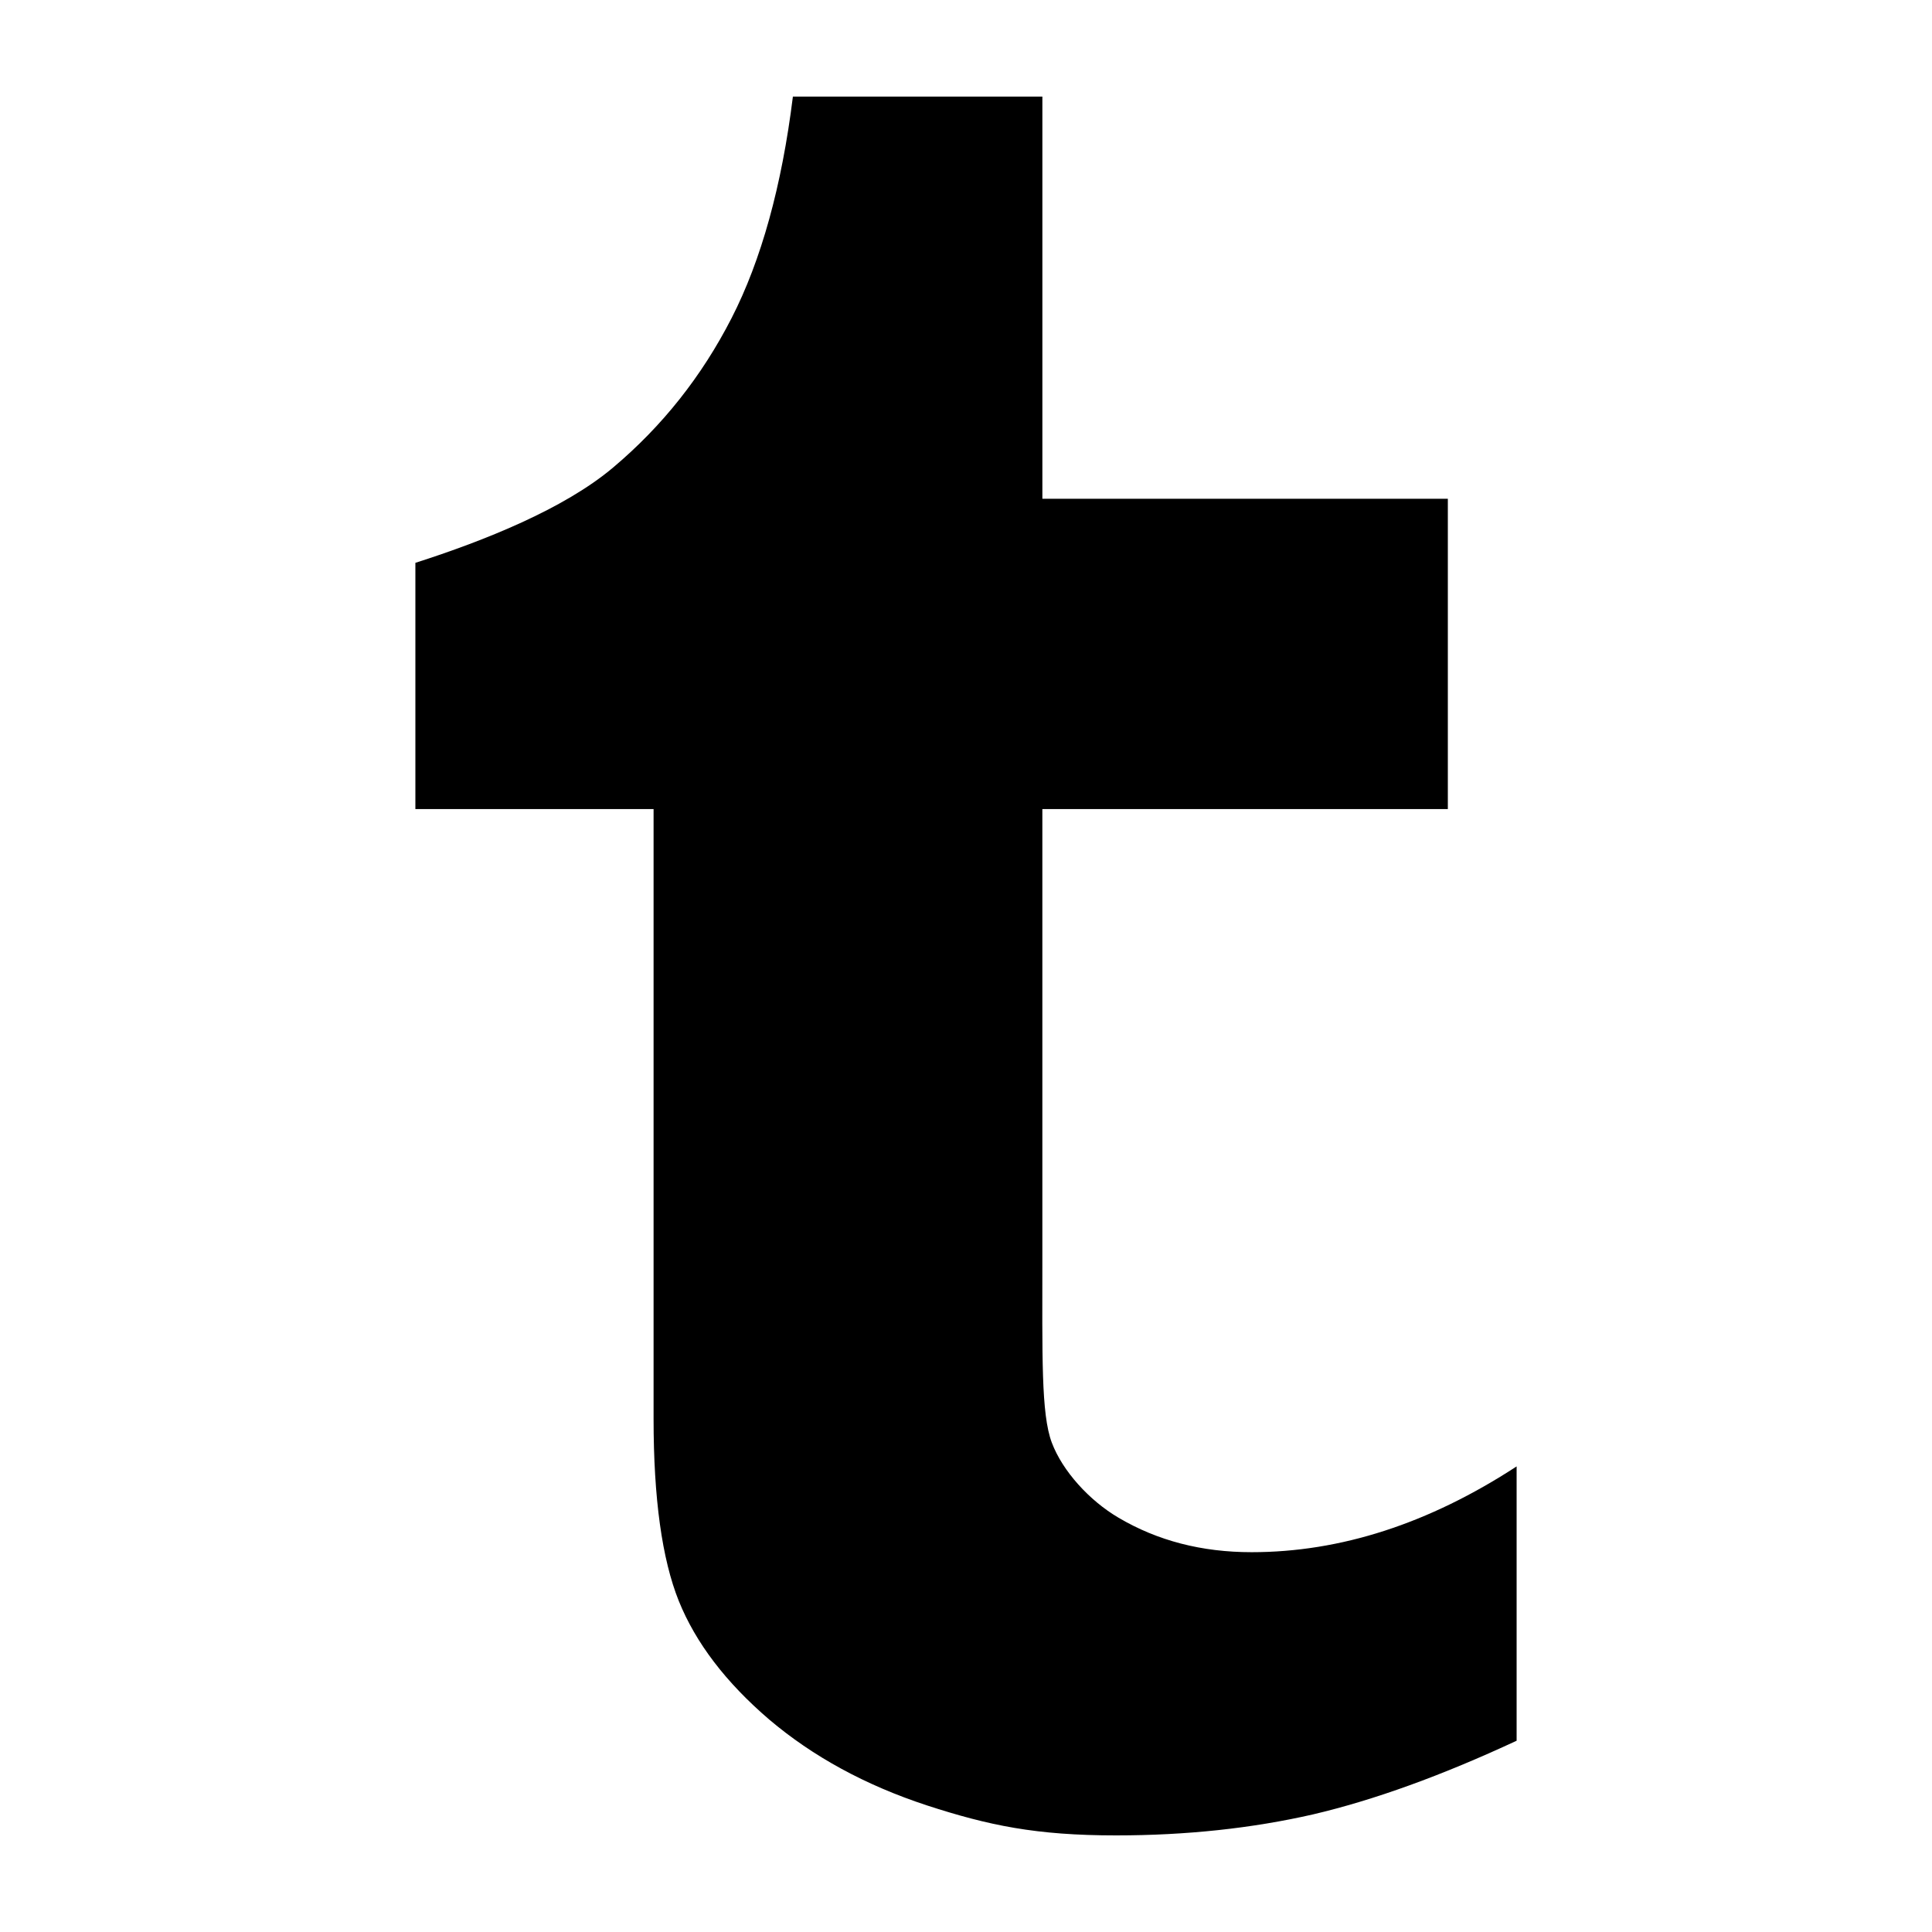
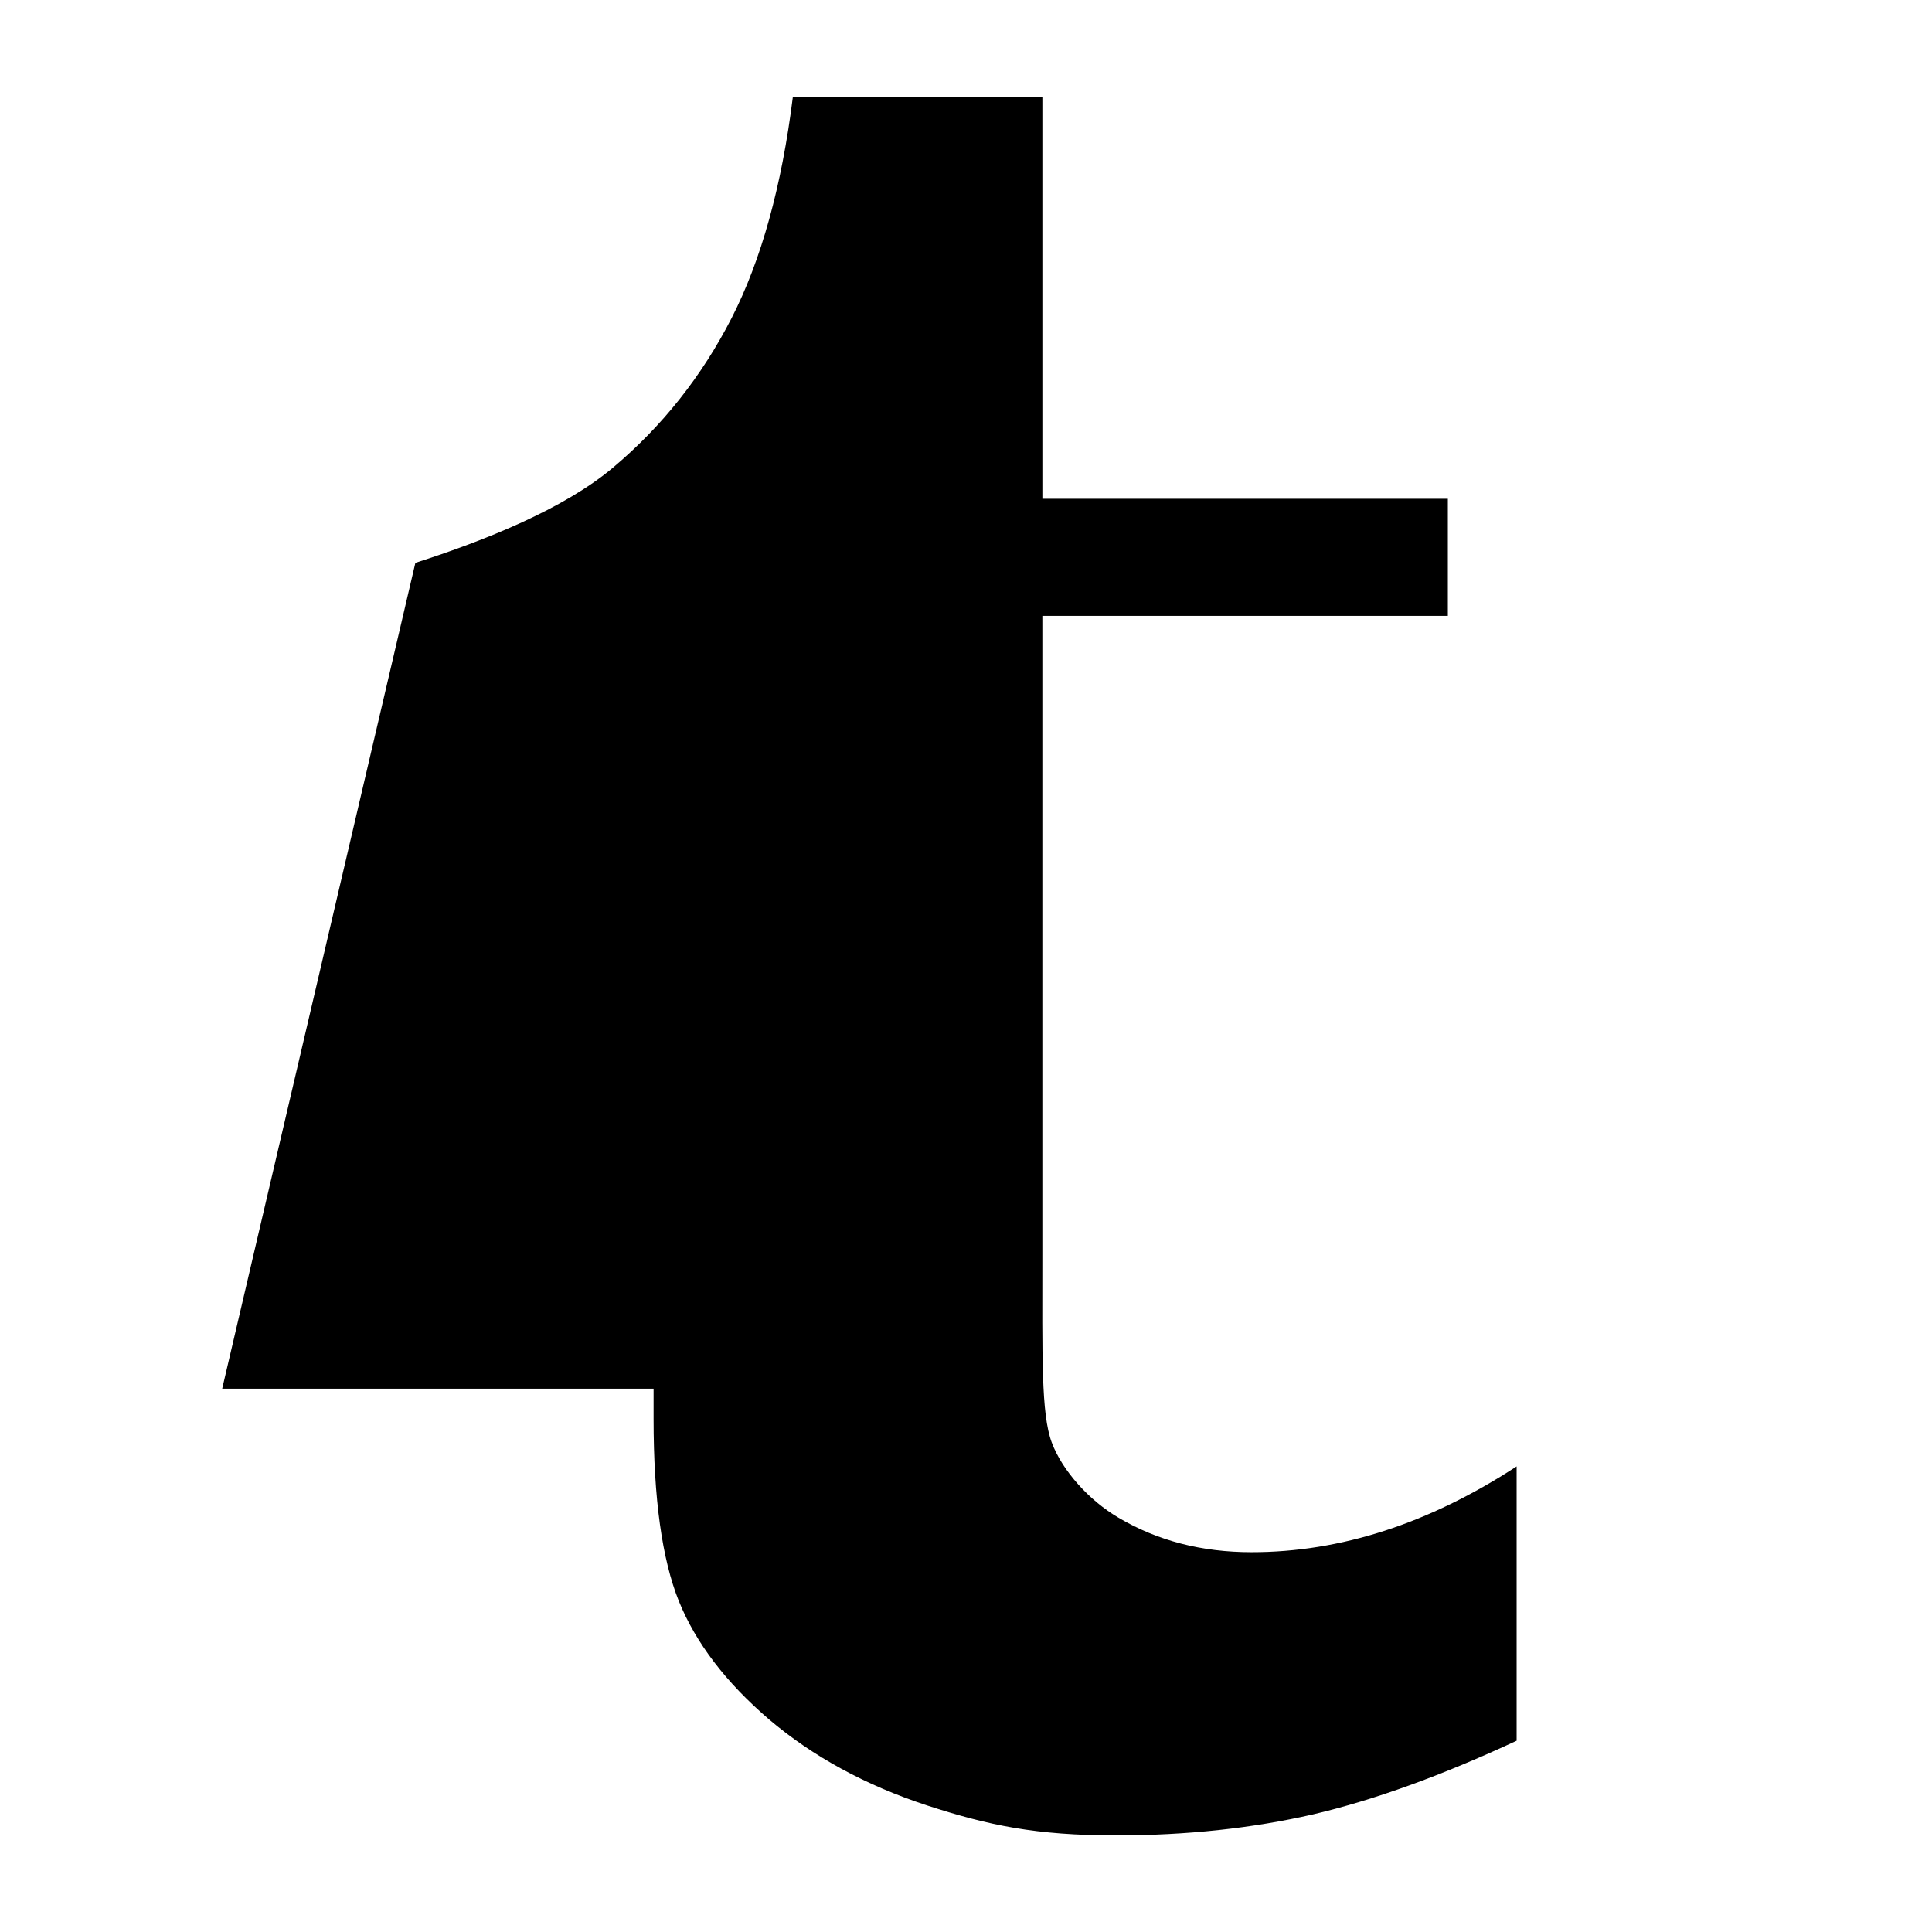
- <svg xmlns="http://www.w3.org/2000/svg" version="1.1" id="Icons" x="0px" y="0px" width="100px" height="100px" viewBox="0 0 100 100" style="enable-background:new 0 0 100 100;" xml:space="preserve">
-   <path id="Tumblr" d="M57.897,78.558c-1.513-0.888-2.902-2.416-3.456-3.889c-0.56-1.484-0.489-4.49-0.489-9.713V41.878H74.94V25.815  H53.953V5H41.04c-0.576,4.636-1.637,8.466-3.176,11.47c-1.542,3.008-3.576,5.578-6.126,7.726C29.2,26.34,25.064,27.992,21.5,29.132  v12.746h12.329V73.44c0,4.12,0.437,7.264,1.306,9.428c0.873,2.162,2.432,4.211,4.684,6.139c2.252,1.907,4.971,3.395,8.161,4.441  C51.166,94.483,53.616,95,57.766,95c3.65,0,7.049-0.368,10.2-1.088c3.147-0.738,6.661-2.009,10.534-3.812V75.901  c-4.545,2.964-9.116,4.44-13.713,4.44C62.2,80.342,59.913,79.747,57.897,78.558z" />
+ <svg xmlns="http://www.w3.org/2000/svg" width="100%" height="100%" viewBox="0 0 100 100" version="1.1" xml:space="preserve" style="fill-rule:evenodd;clip-rule:evenodd;stroke-linejoin:round;stroke-miterlimit:2;">
+   <path id="Tumblr" d="M57.897,78.558C56.384,77.67 54.995,76.142 54.441,74.669C53.881,73.185 53.952,70.179 53.952,64.956L53.952,31.878L74.94,31.878L74.94,25.815L53.953,25.815L53.953,5L41.04,5C40.464,9.636 39.403,13.466 37.864,16.47C36.322,19.478 34.288,22.048 31.738,24.196C29.2,26.34 25.064,27.992 21.5,29.132L11.5,71.878L33.829,71.878L33.829,73.44C33.829,77.56 34.266,80.704 35.135,82.868C36.008,85.03 37.567,87.079 39.819,89.007C42.071,90.914 44.79,92.402 47.98,93.448C51.166,94.483 53.616,95 57.766,95C61.416,95 64.815,94.632 67.966,93.912C71.113,93.174 74.627,91.903 78.5,90.1L78.5,75.901C73.955,78.865 69.384,80.341 64.787,80.341C62.2,80.342 59.913,79.747 57.897,78.558Z" style="fill-rule:nonzero;" />
</svg>
